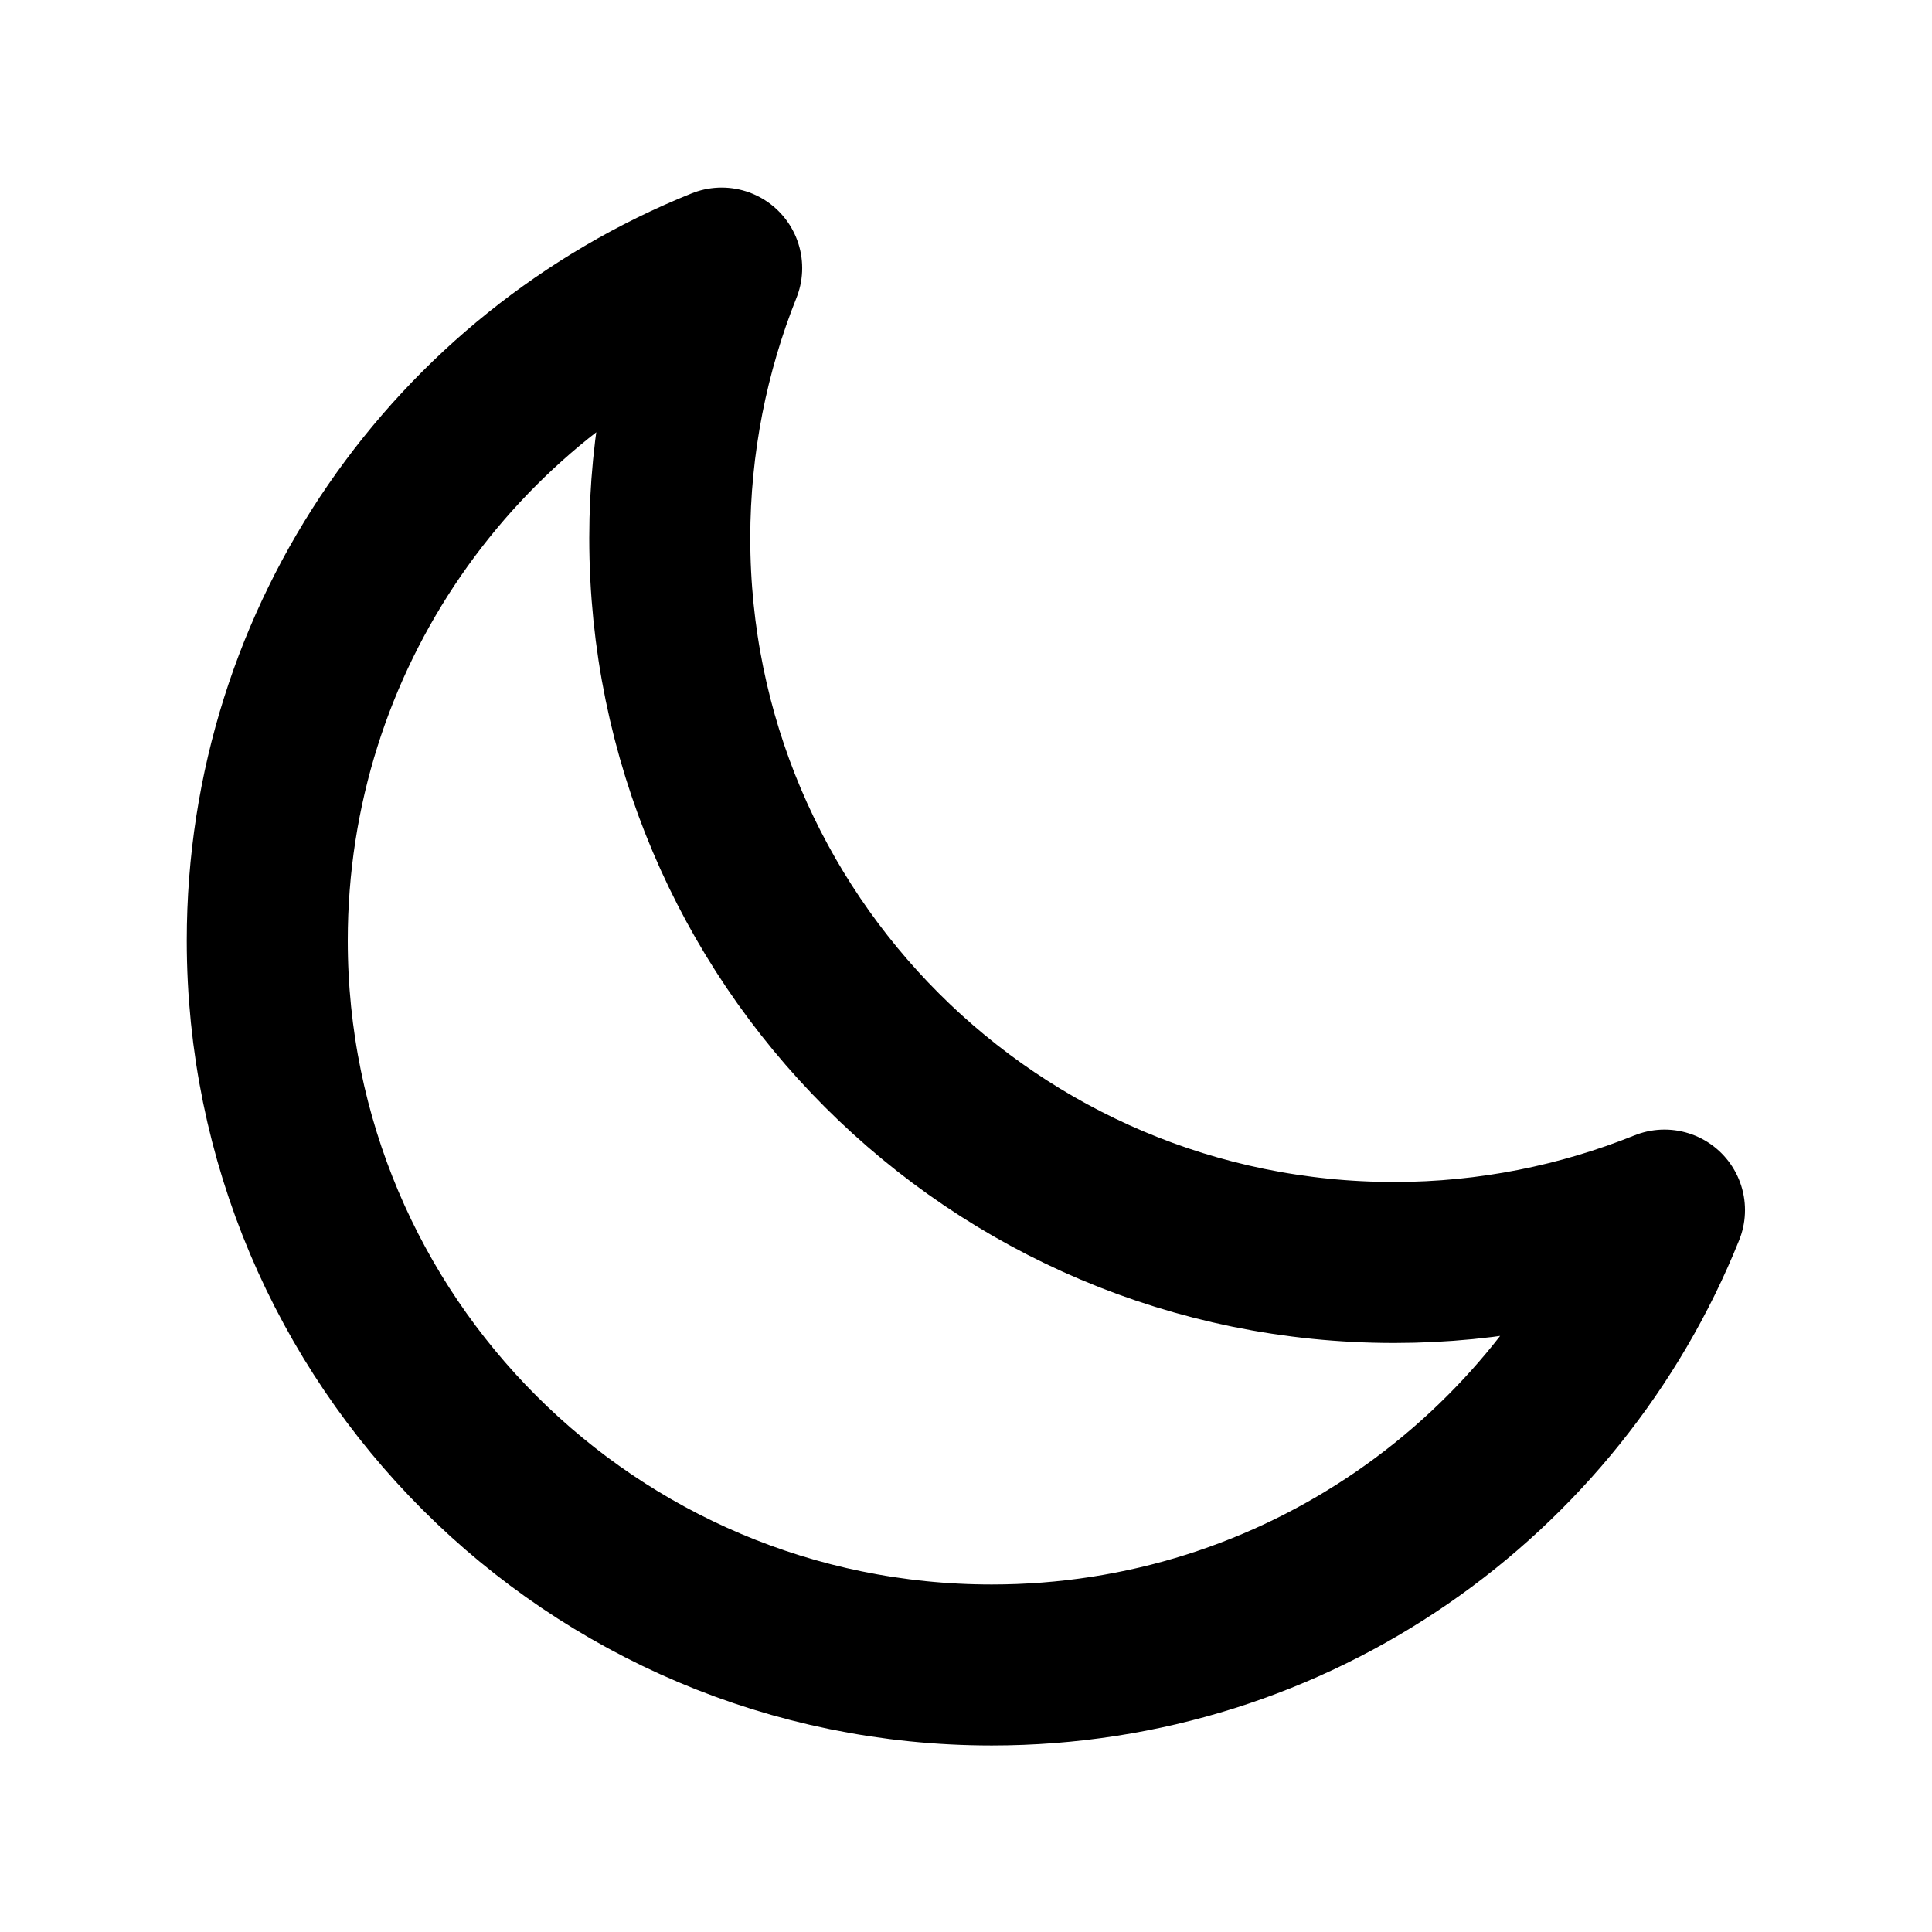
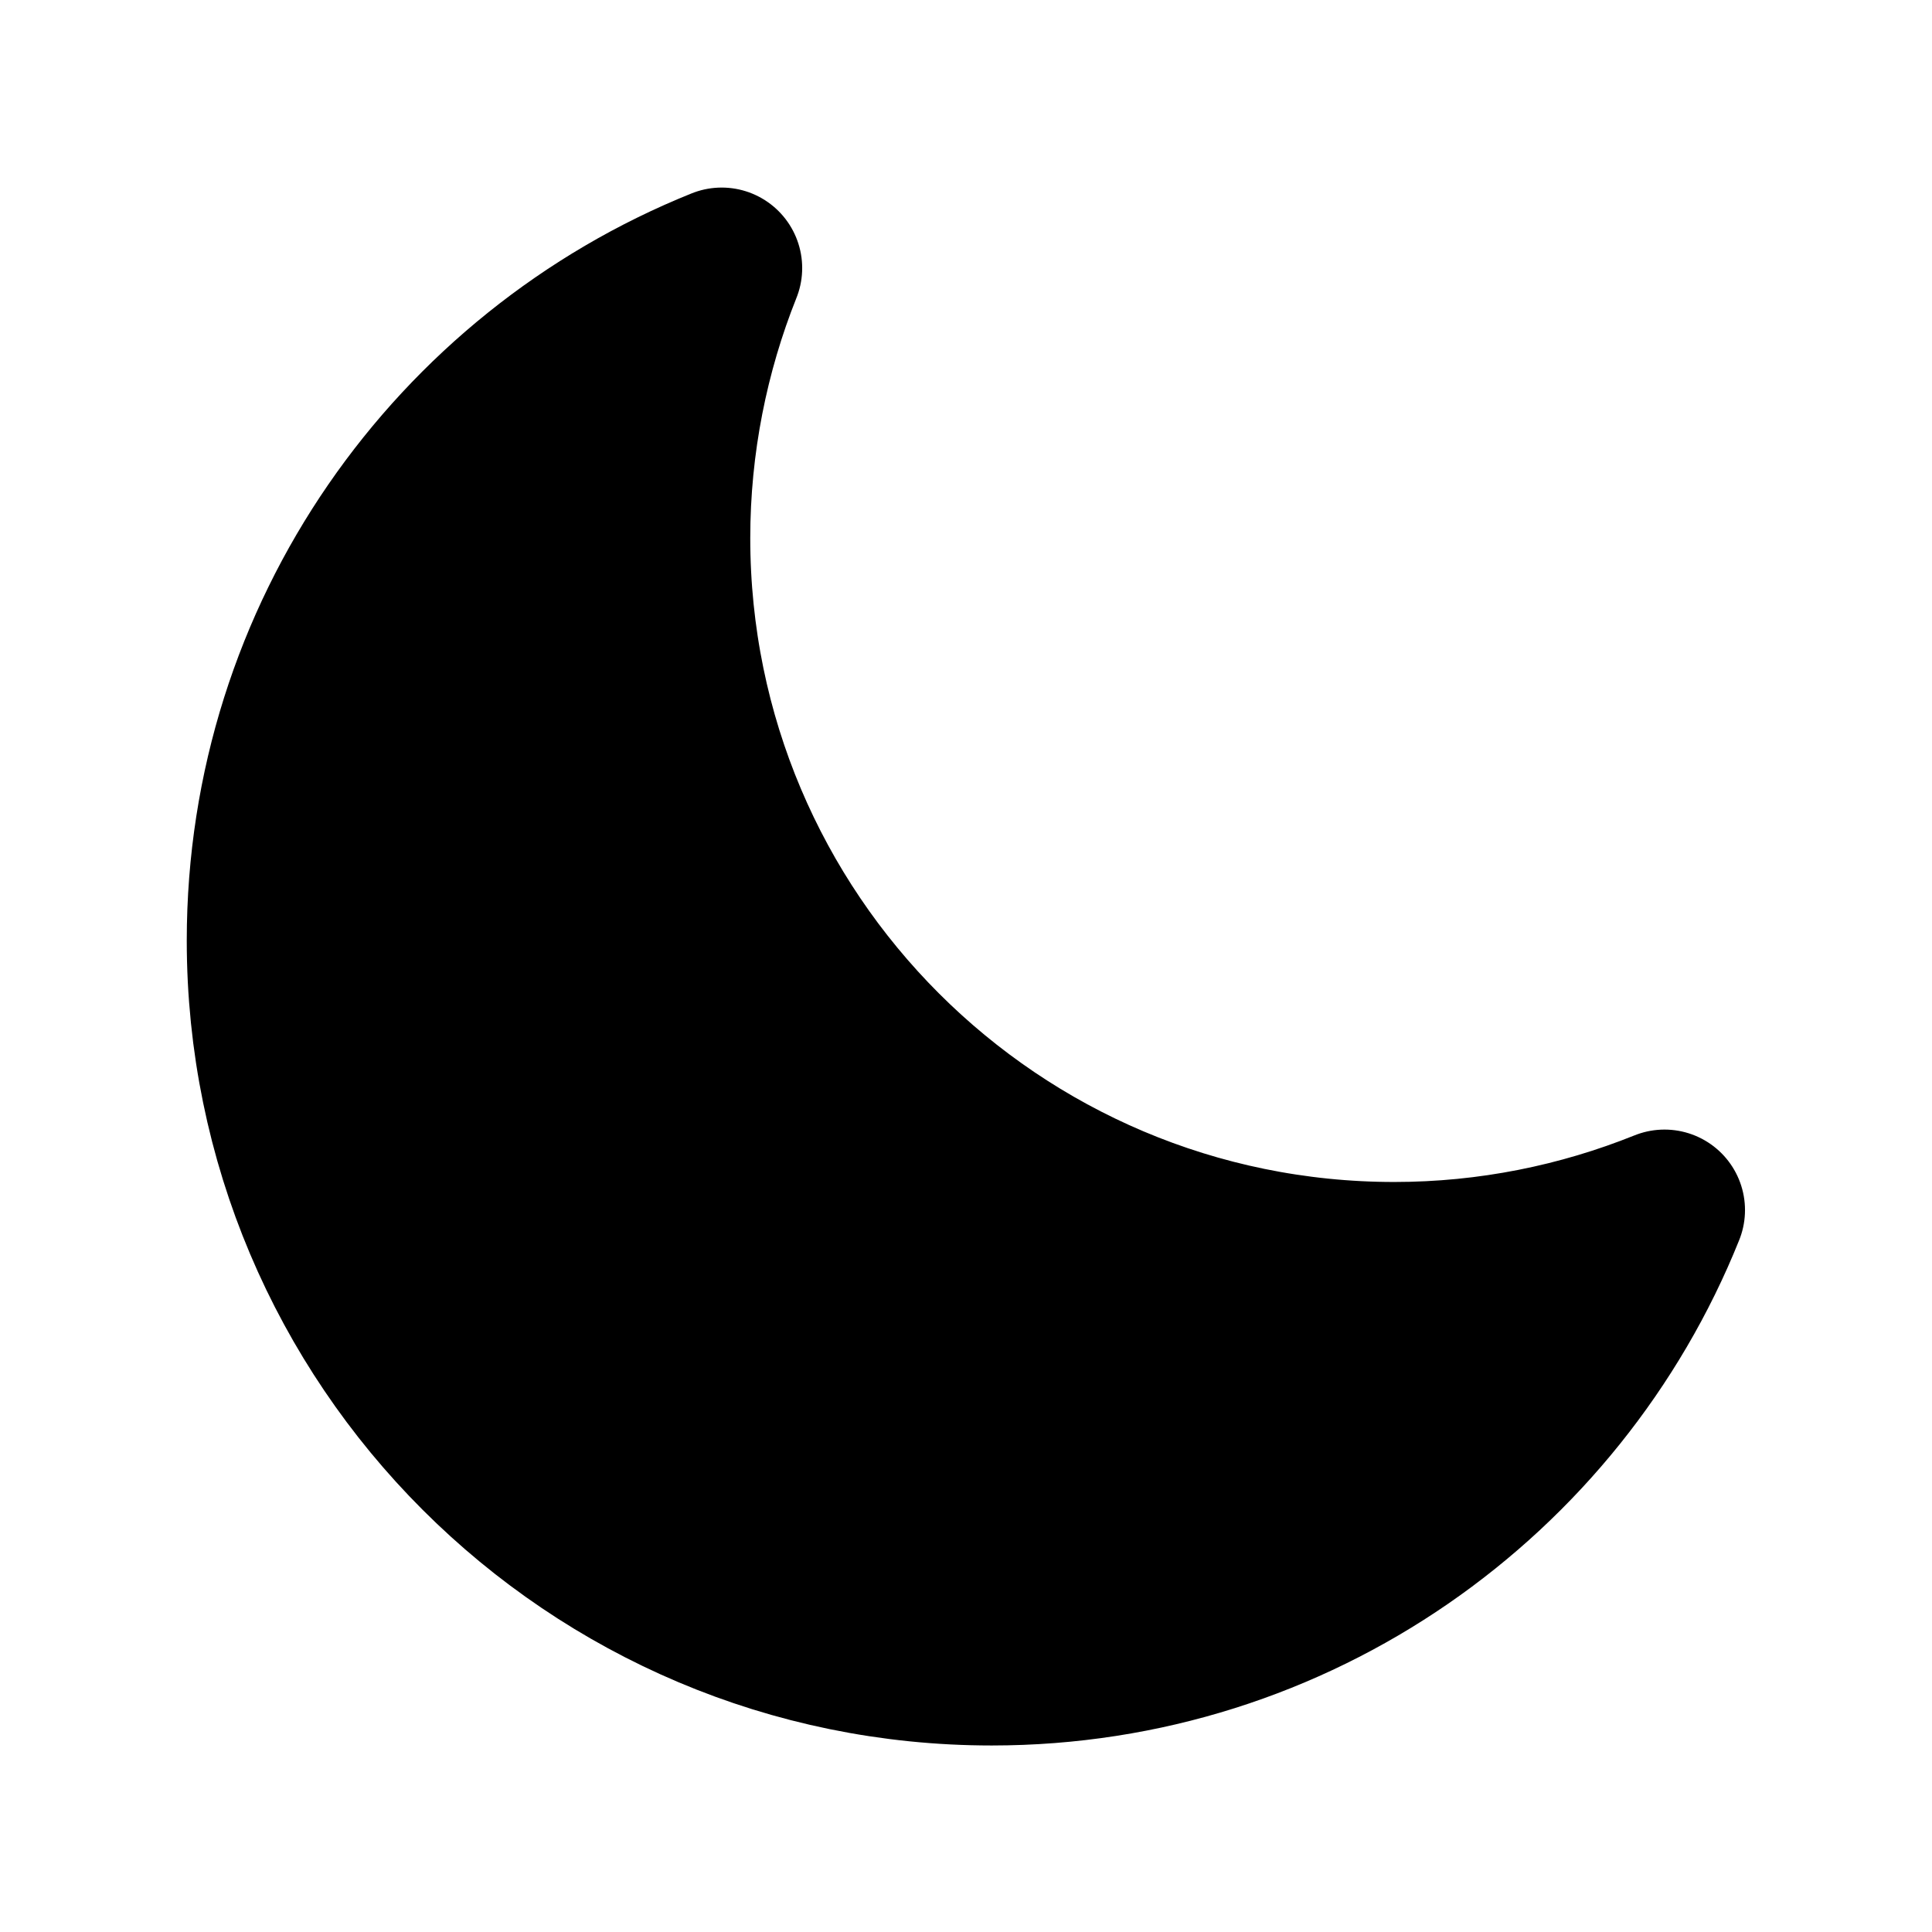
- <svg xmlns="http://www.w3.org/2000/svg" width="800px" height="800px" viewBox="0 0 24 24" fill="none">
+ <svg xmlns="http://www.w3.org/2000/svg" width="800px" height="800px" viewBox="0 0 24 24" fill="currentColor">
  <path d="M3.32 11.684C3.32 16.654 7.35 20.683 12.32 20.683C16.108 20.683 19.348 18.344 20.677 15.032C19.64 15.449 18.506 15.683 17.32 15.683C12.35 15.683 8.32 11.654 8.32 6.683C8.32 5.503 8.552 4.363 8.965 3.33C5.656 4.66 3.32 7.899 3.32 11.684Z" stroke="#000000" stroke-width="2" stroke-linecap="round" stroke-linejoin="round" />
</svg>
